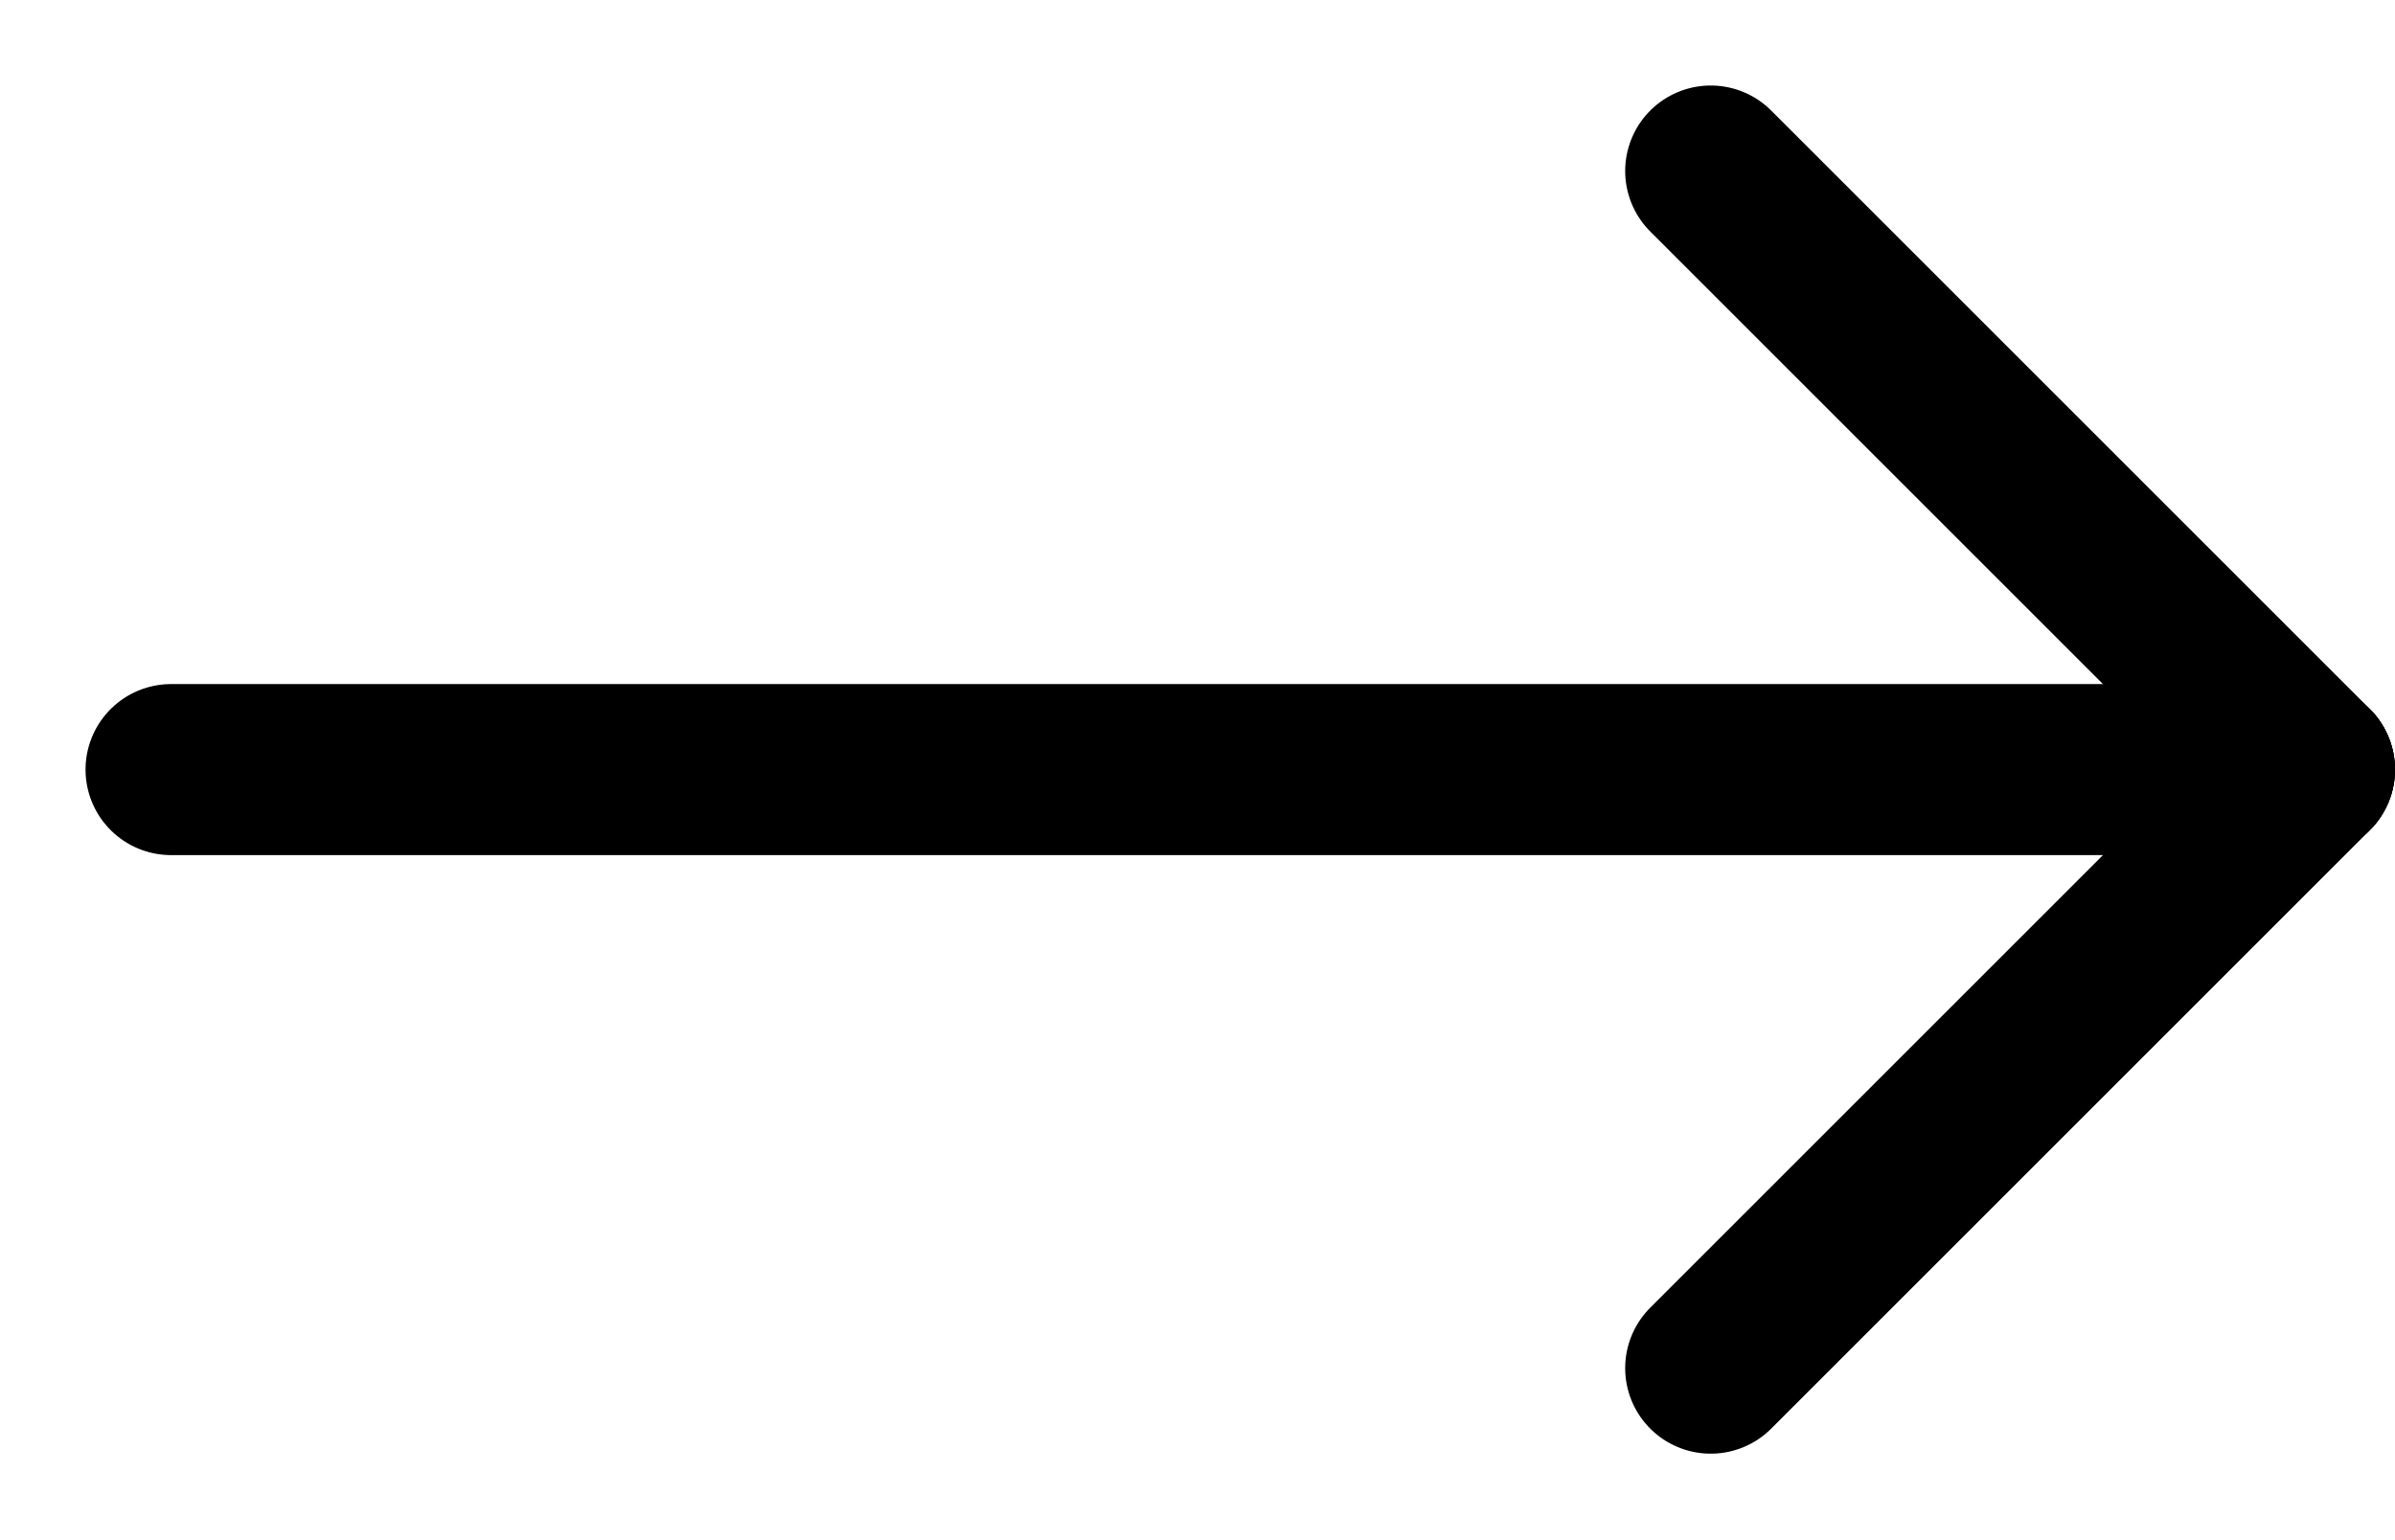
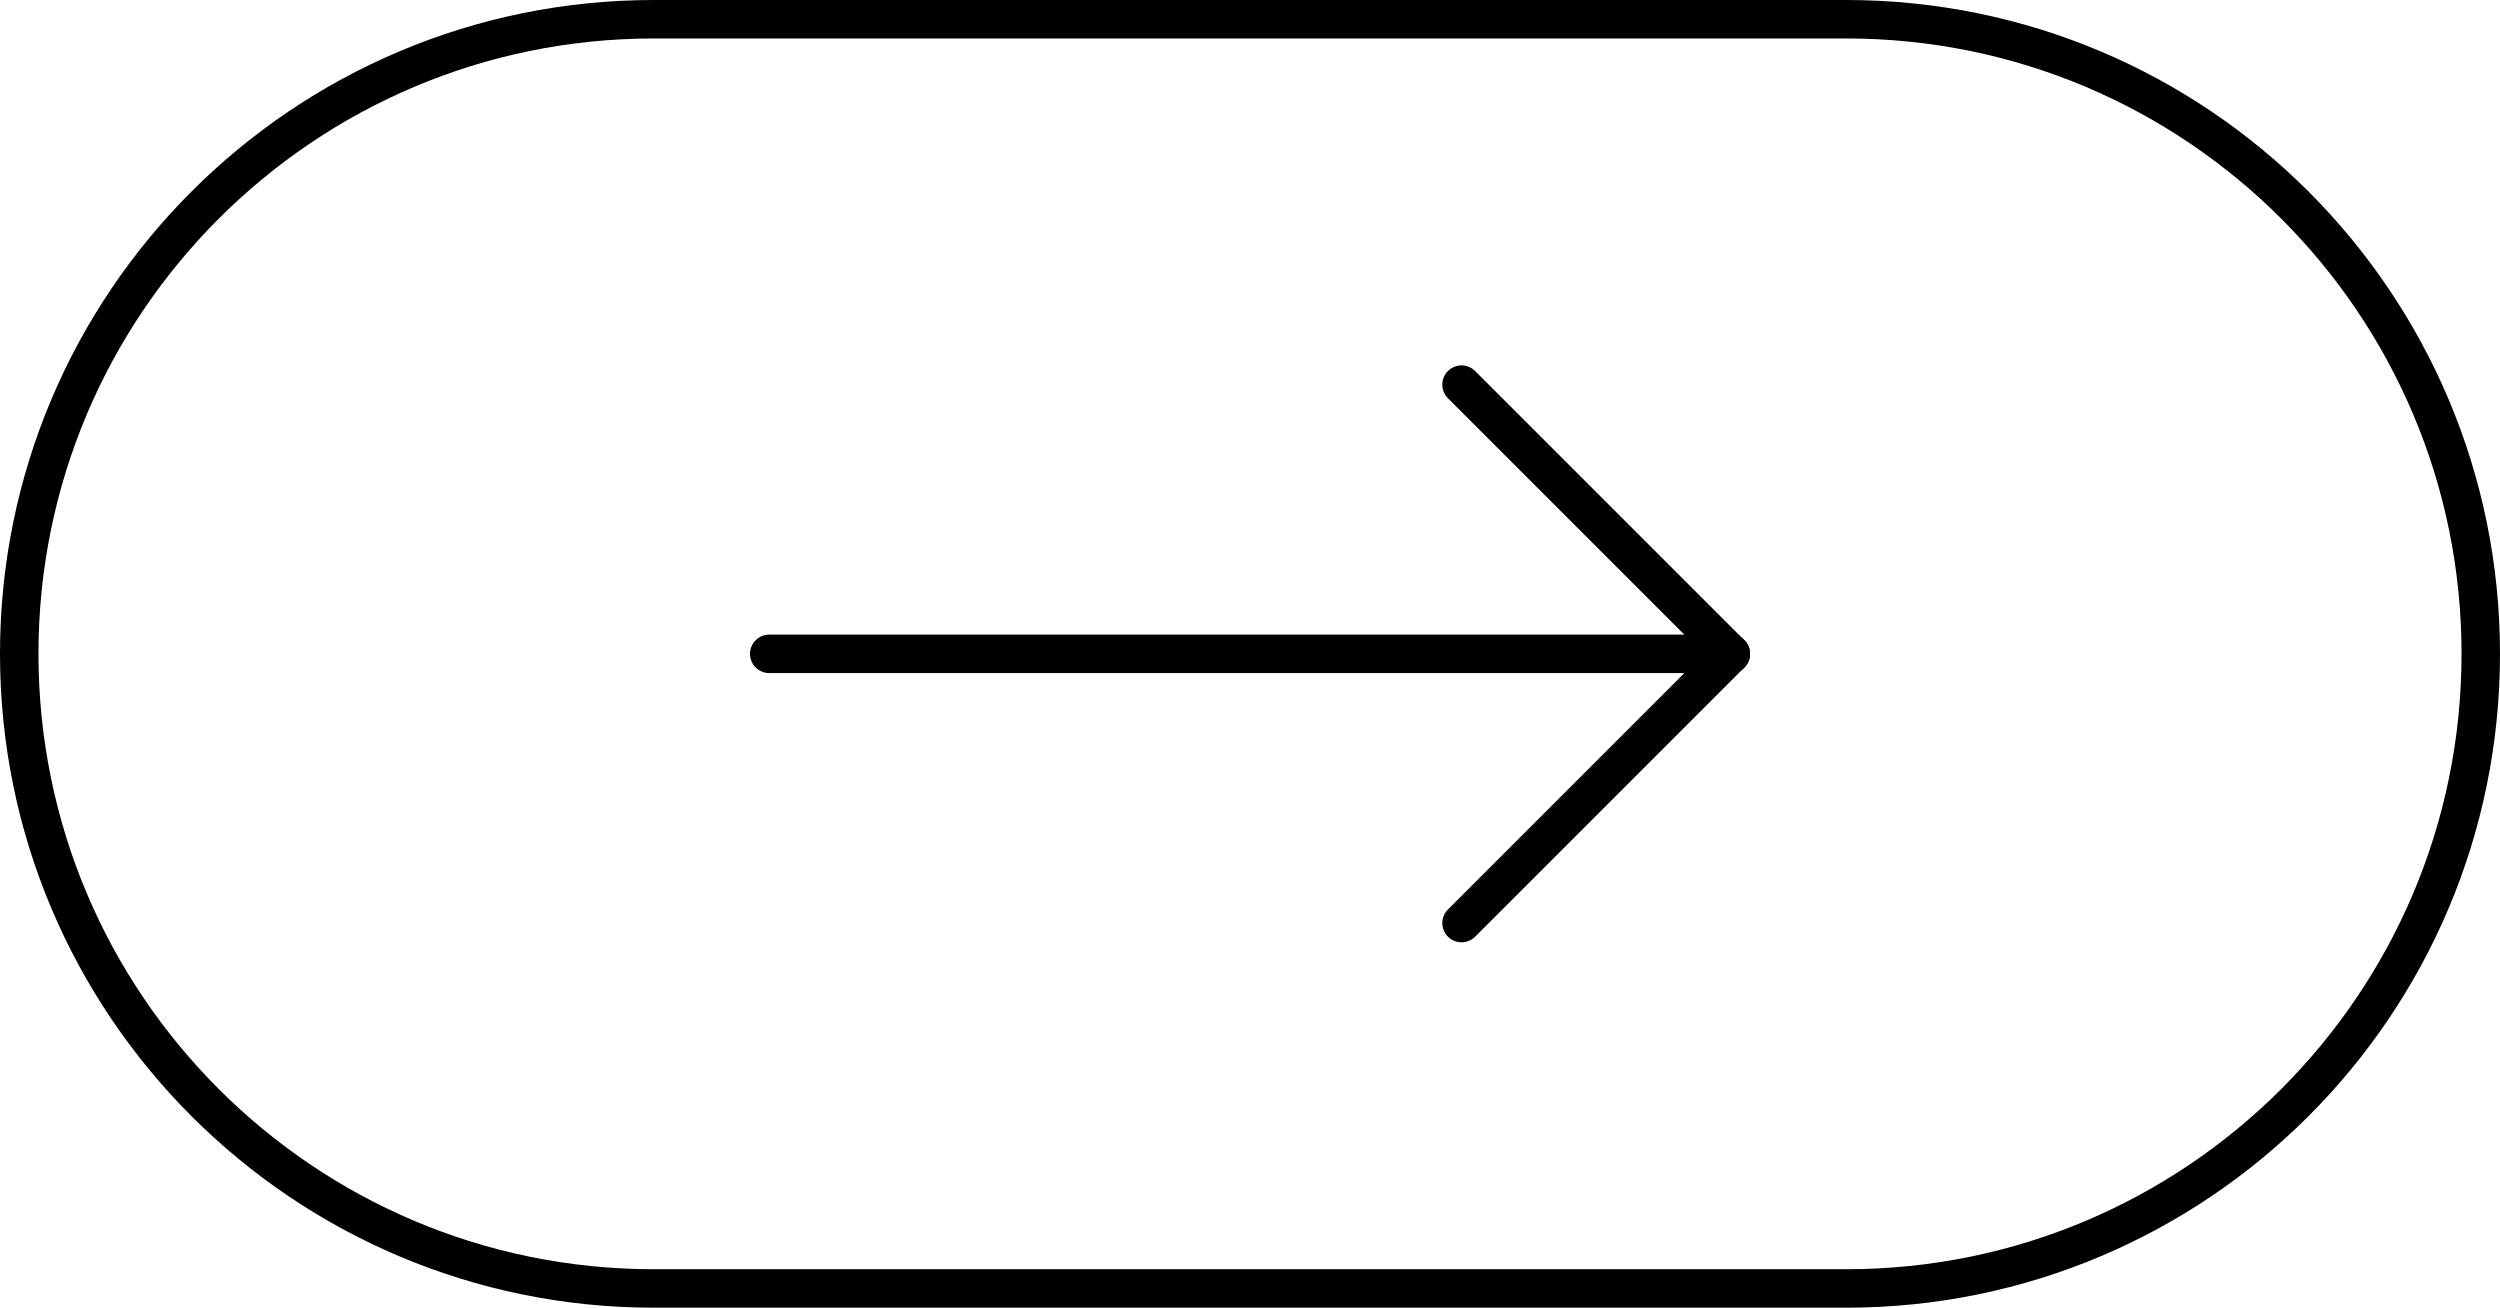
- <svg xmlns="http://www.w3.org/2000/svg" width="14" height="9" viewBox="0 0 14 9" fill="none">
-   <path d="M10 1L13.5 4.5" stroke="black" stroke-linecap="round" />
-   <path d="M1 4.5H13.5" stroke="black" stroke-linecap="round" />
-   <path d="M10 8L13.5 4.5" stroke="black" stroke-linecap="round" />
+ <svg xmlns="http://www.w3.org/2000/svg" width="65" height="34" viewBox="0 0 65 34" fill="none">
+   <rect x="0.5" y="-0.5" width="64" height="33" rx="16.5" transform="matrix(1 0 0 -1 0 33)" stroke="black" />
+   <path d="M38 24L45 17" stroke="black" stroke-linecap="round" />
+   <path d="M20 17L45 17" stroke="black" stroke-linecap="round" />
+   <path d="M38 10L45 17" stroke="black" stroke-linecap="round" />
</svg>
